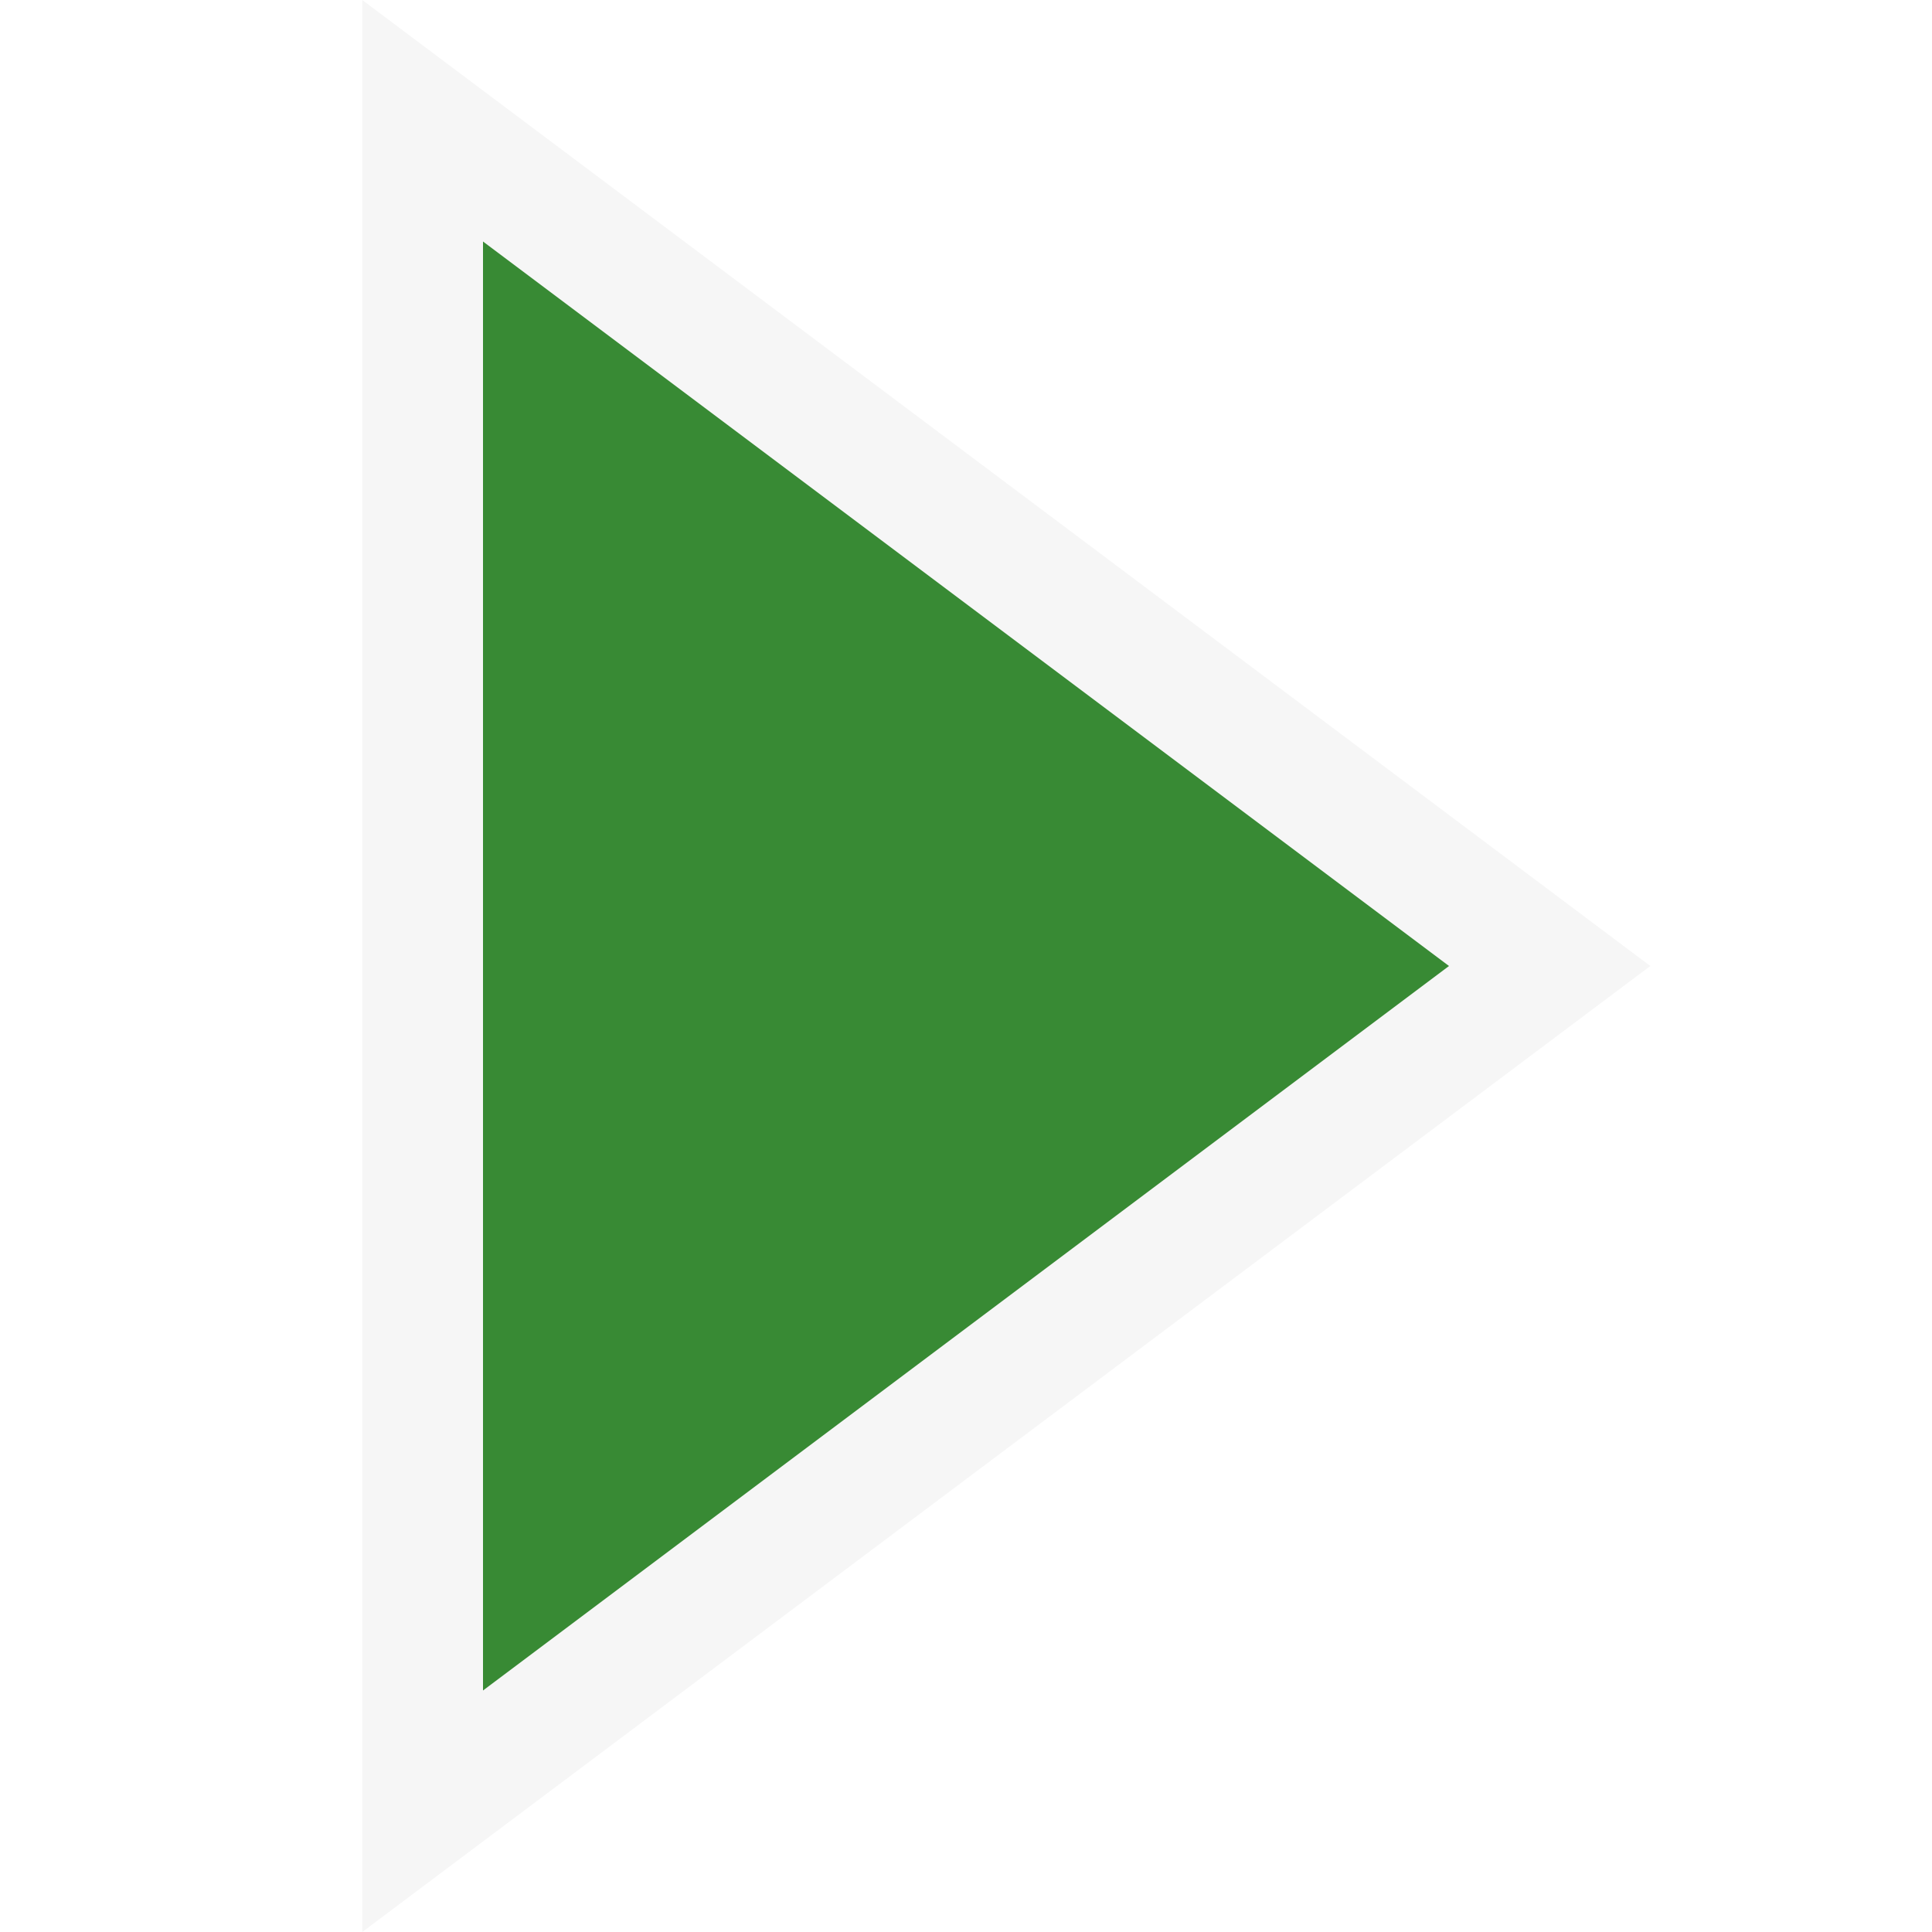
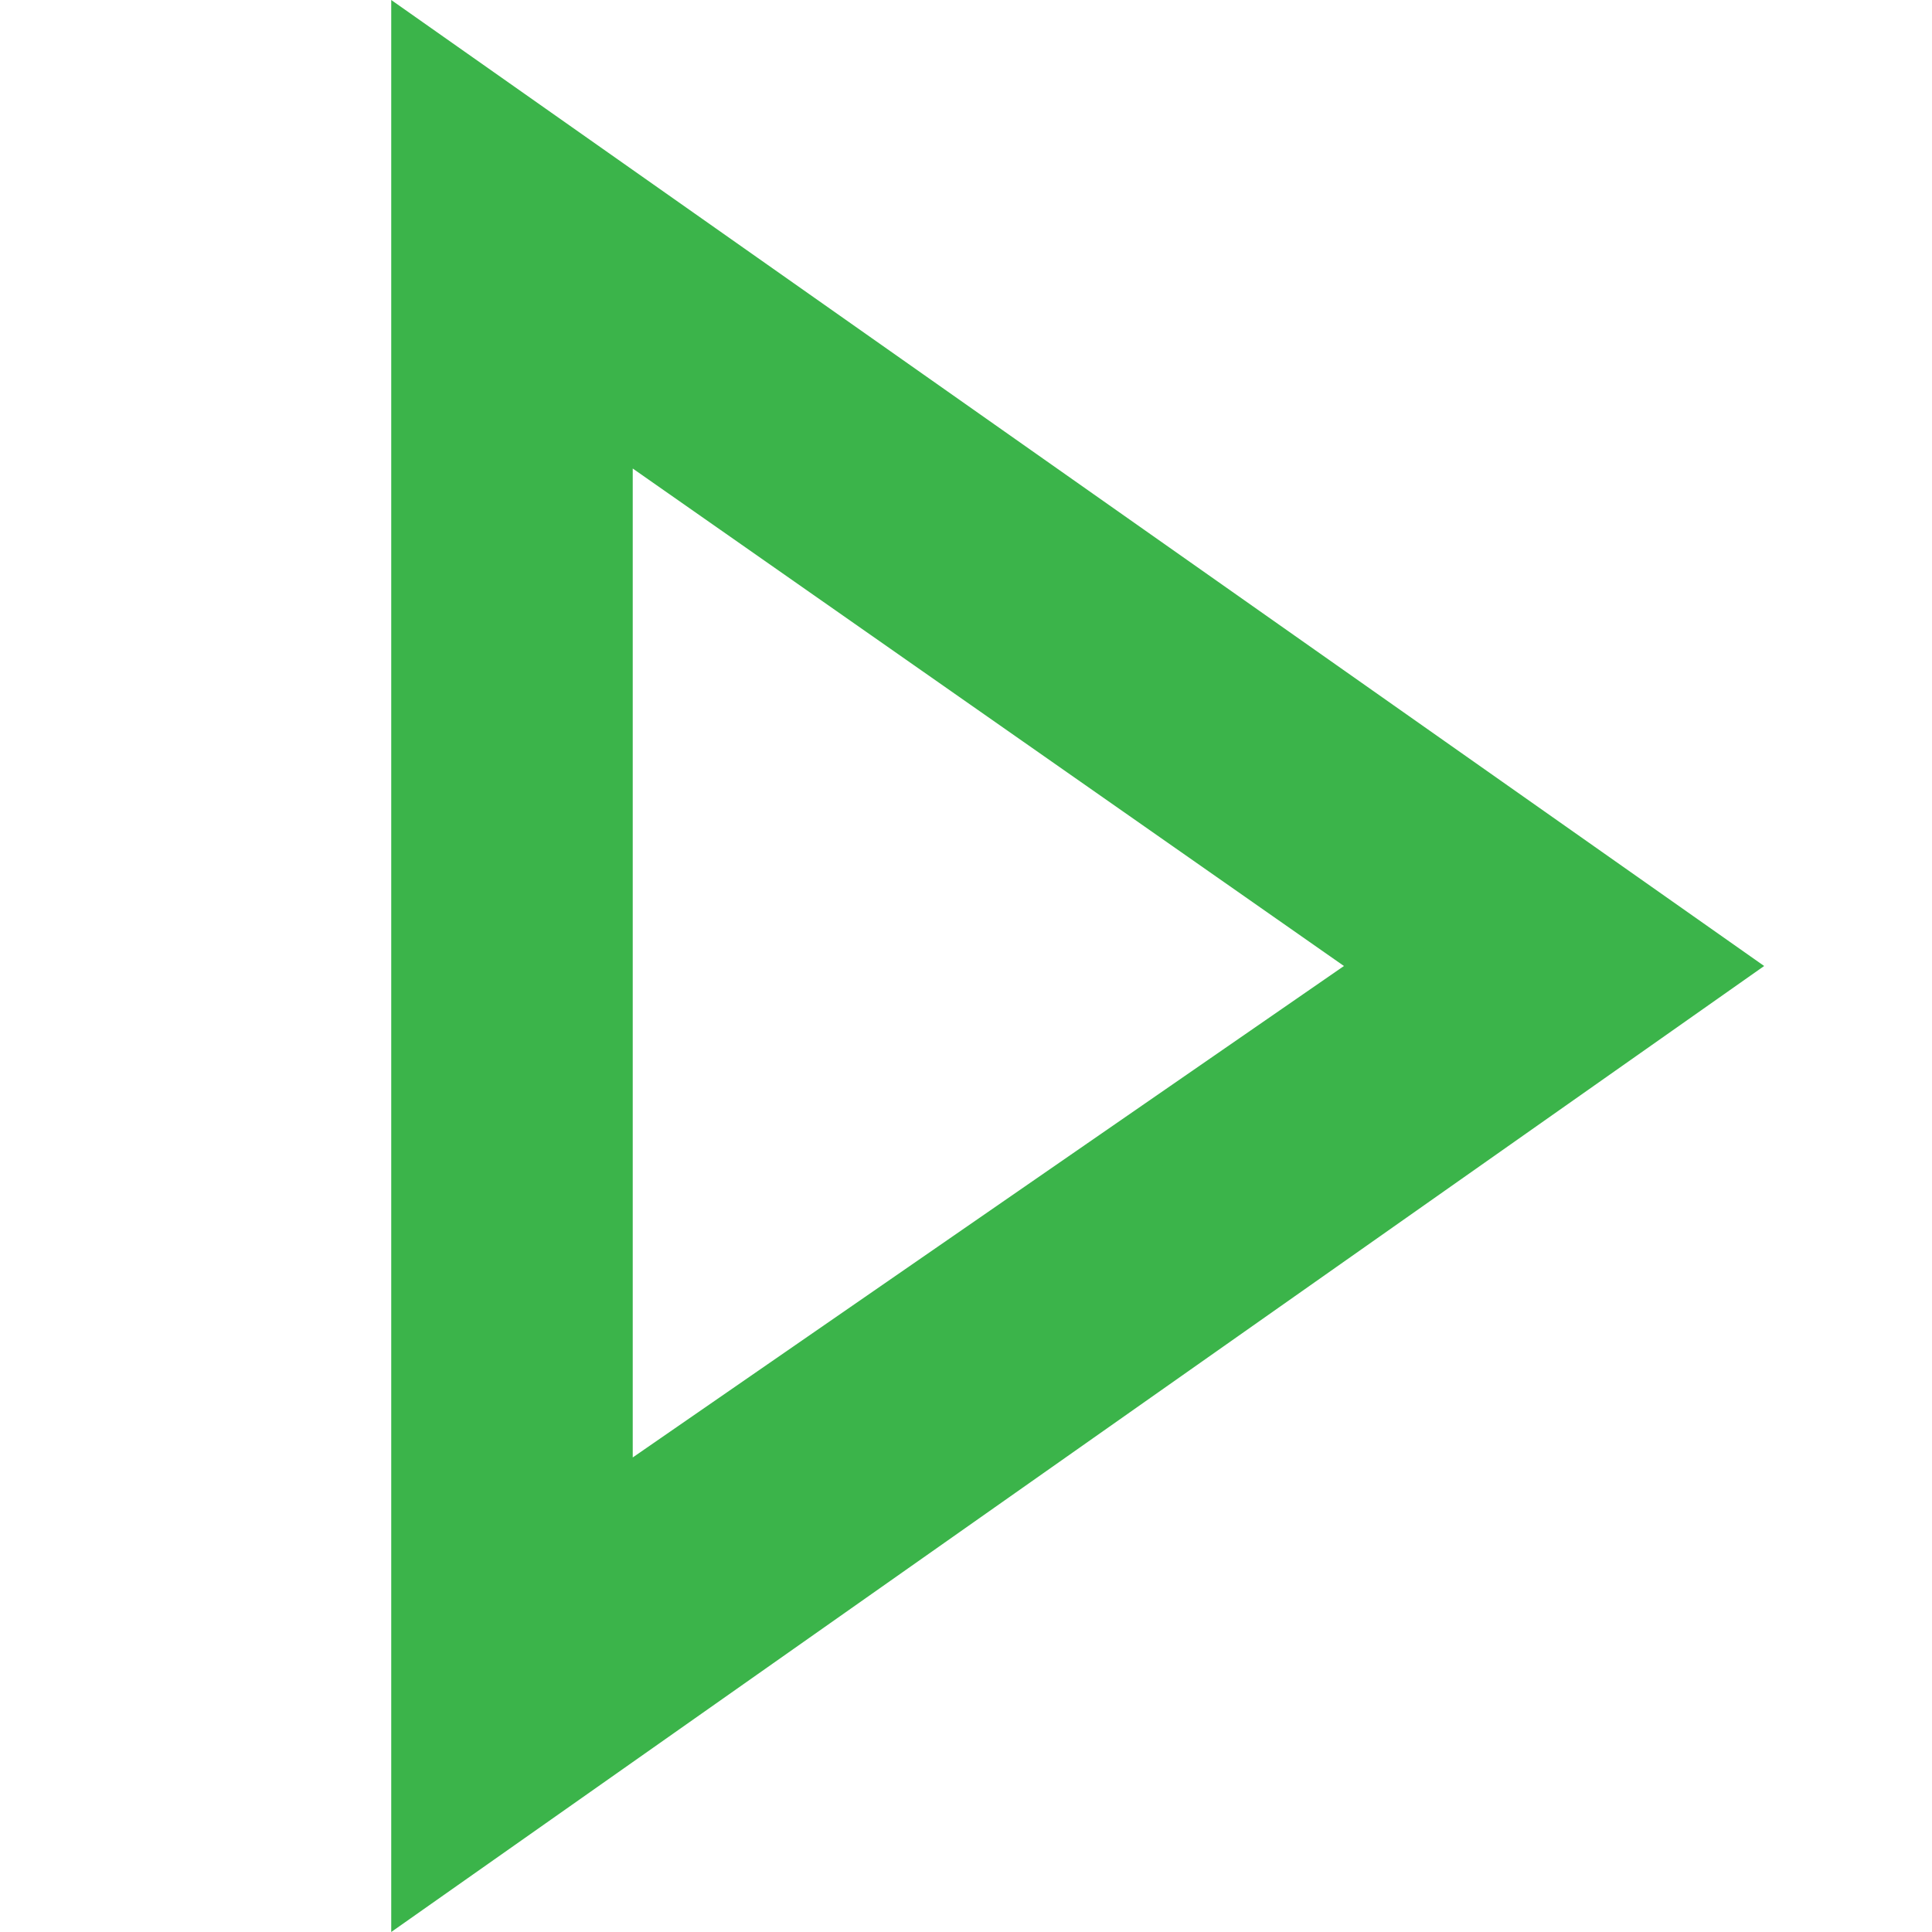
- <svg xmlns="http://www.w3.org/2000/svg" width="16" height="16">
-   <style type="text/css">.icon-canvas-transparent{opacity:0;fill:#F6F6F6;} .icon-vs-out{fill:#F6F6F6;} .icon-vs-action-green{fill:#388A34;}</style>
-   <path class="icon-canvas-transparent" d="M16 16h-16v-16h16v16z" id="canvas" />
-   <path class="icon-vs-out" d="M3 0l10.667 8-10.667 8v-16z" id="outline" />
-   <path class="icon-vs-action-green" d="M4 2v12l8-6-8-6z" id="iconBg" />
+ <svg xmlns="http://www.w3.org/2000/svg" id="Layer_1" data-name="Layer 1" viewBox="0 0 16 16">
+   <defs>
+     <style>.cls-1{fill:#3bb44a;}</style>
+   </defs>
+   <path class="cls-1" d="M3.24,0,14.61,8,3.24,16Zm2,12.07L11.13,8,5.24,3.88Z" />
+   <path class="cls-1" d="M3.74,1l10,7-10,7Zm1,1.92V13.07L12,8Z" />
</svg>
